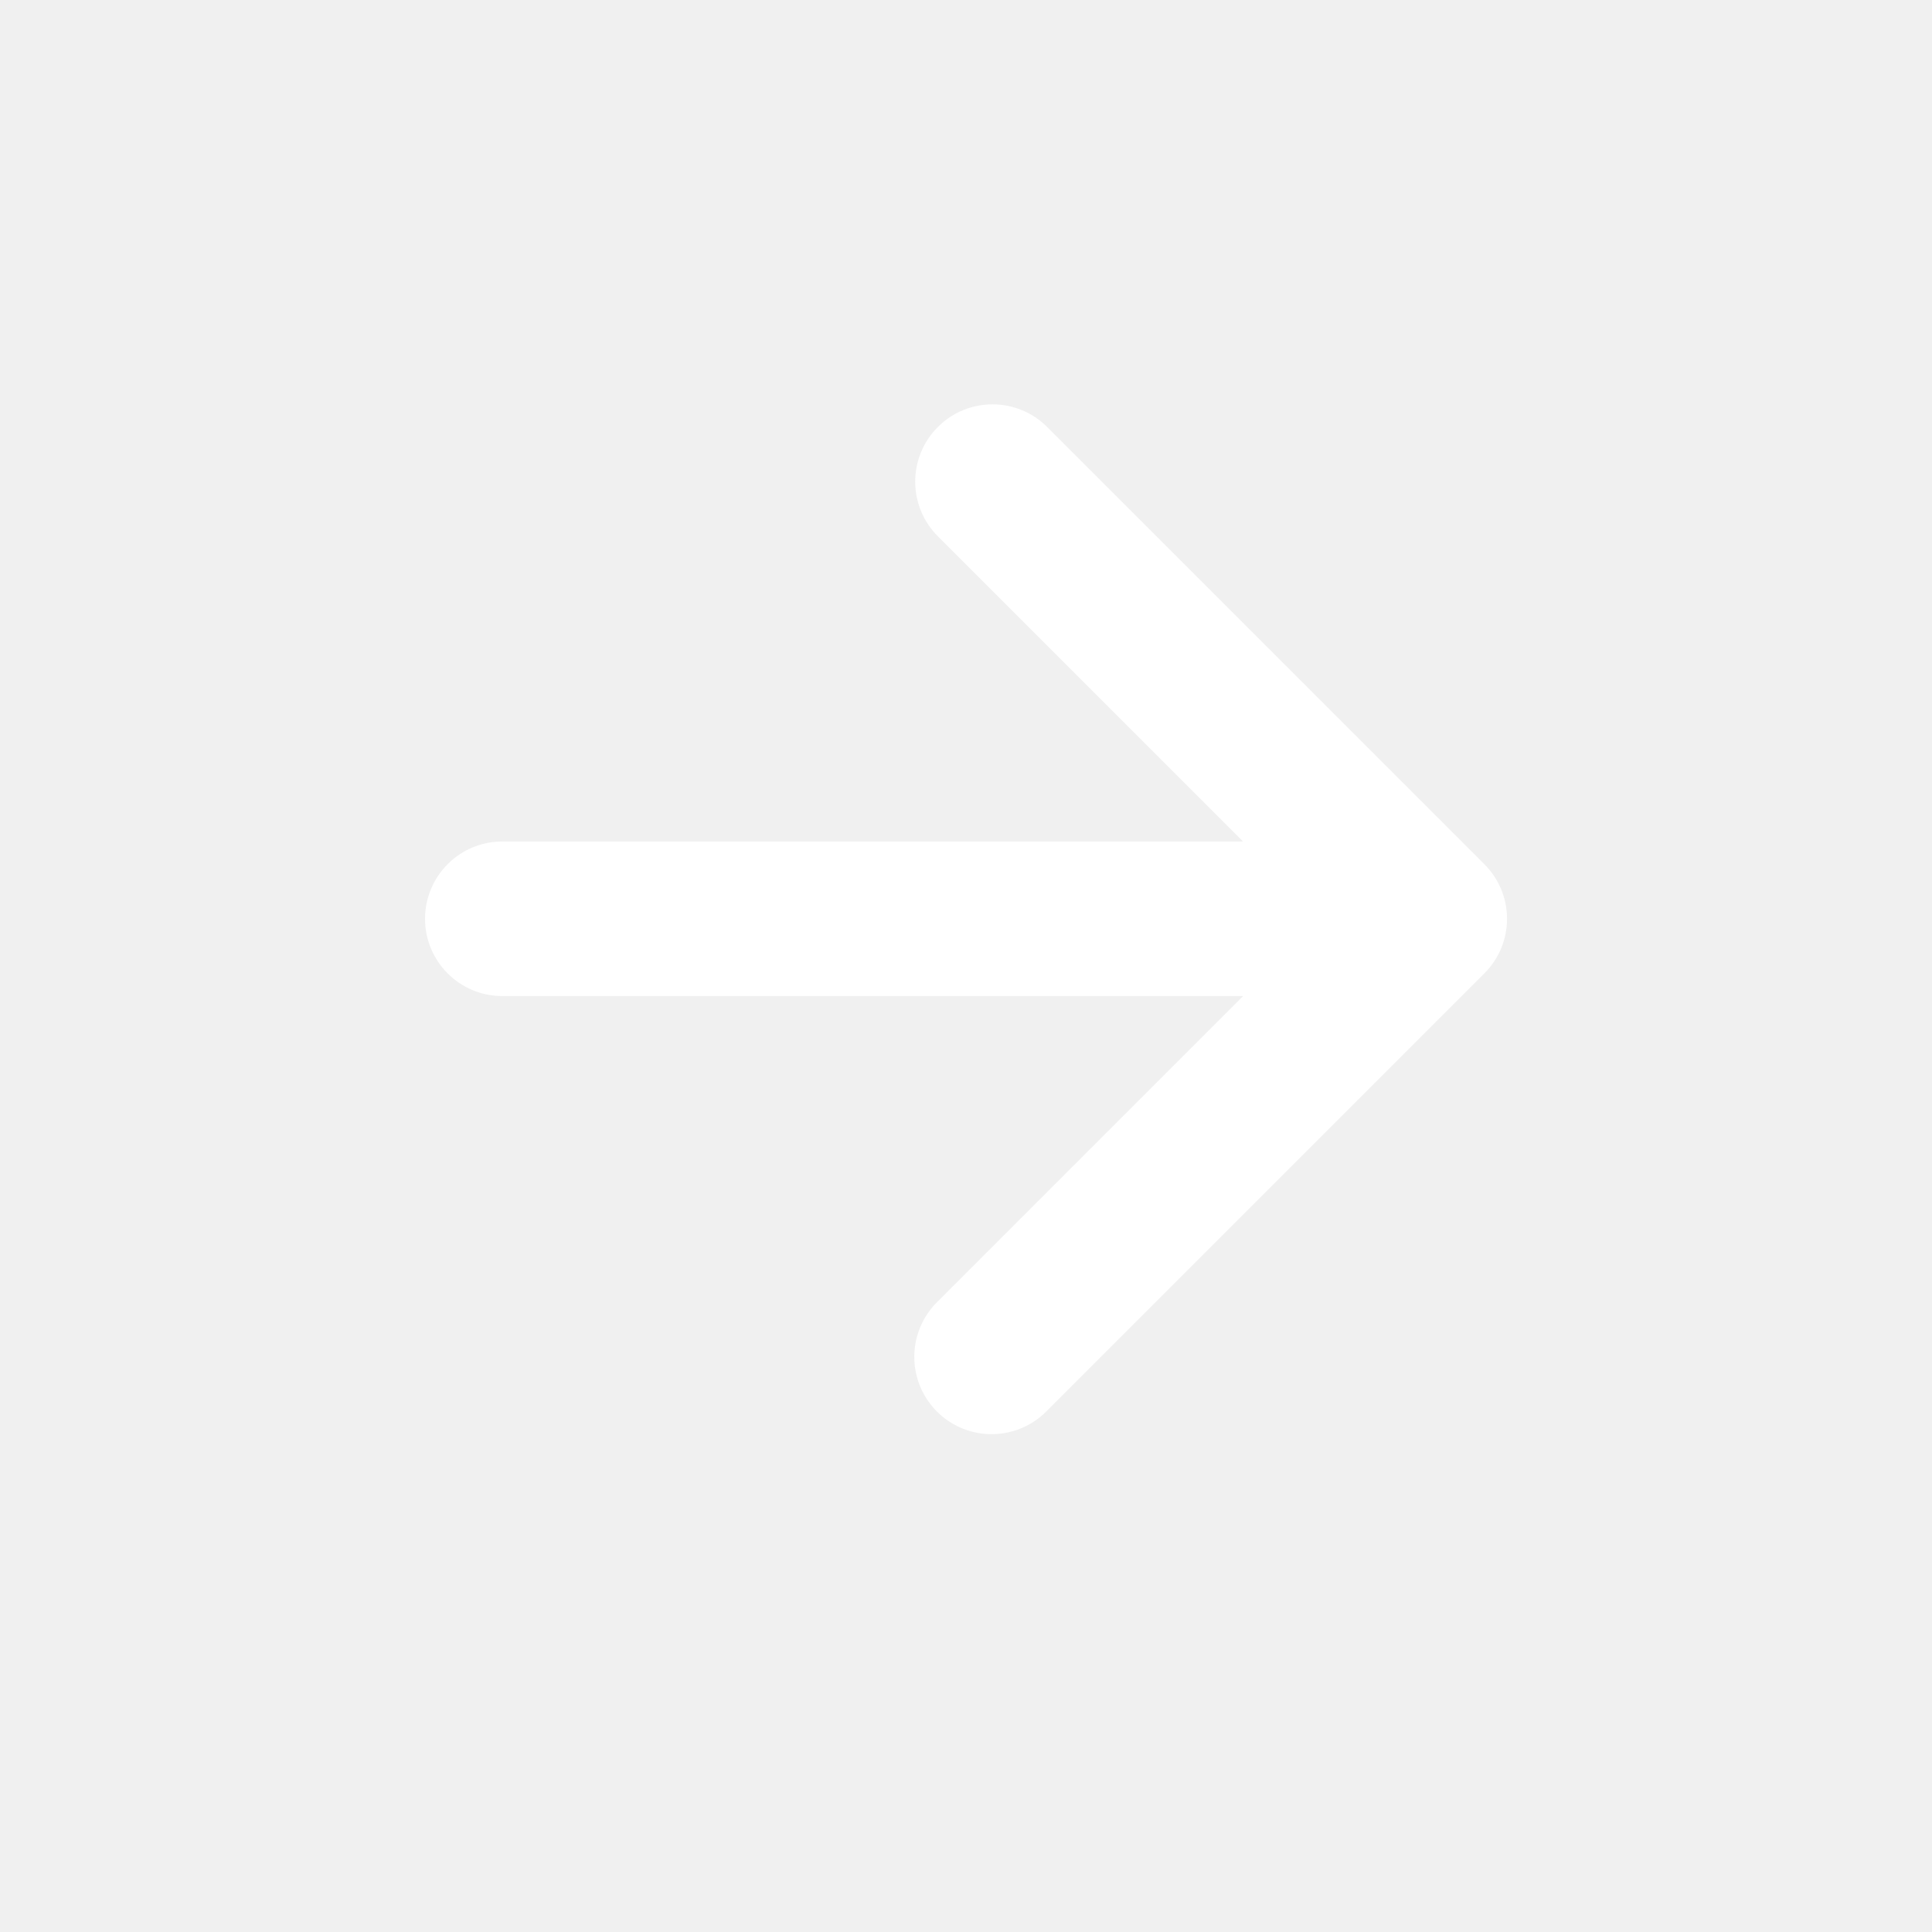
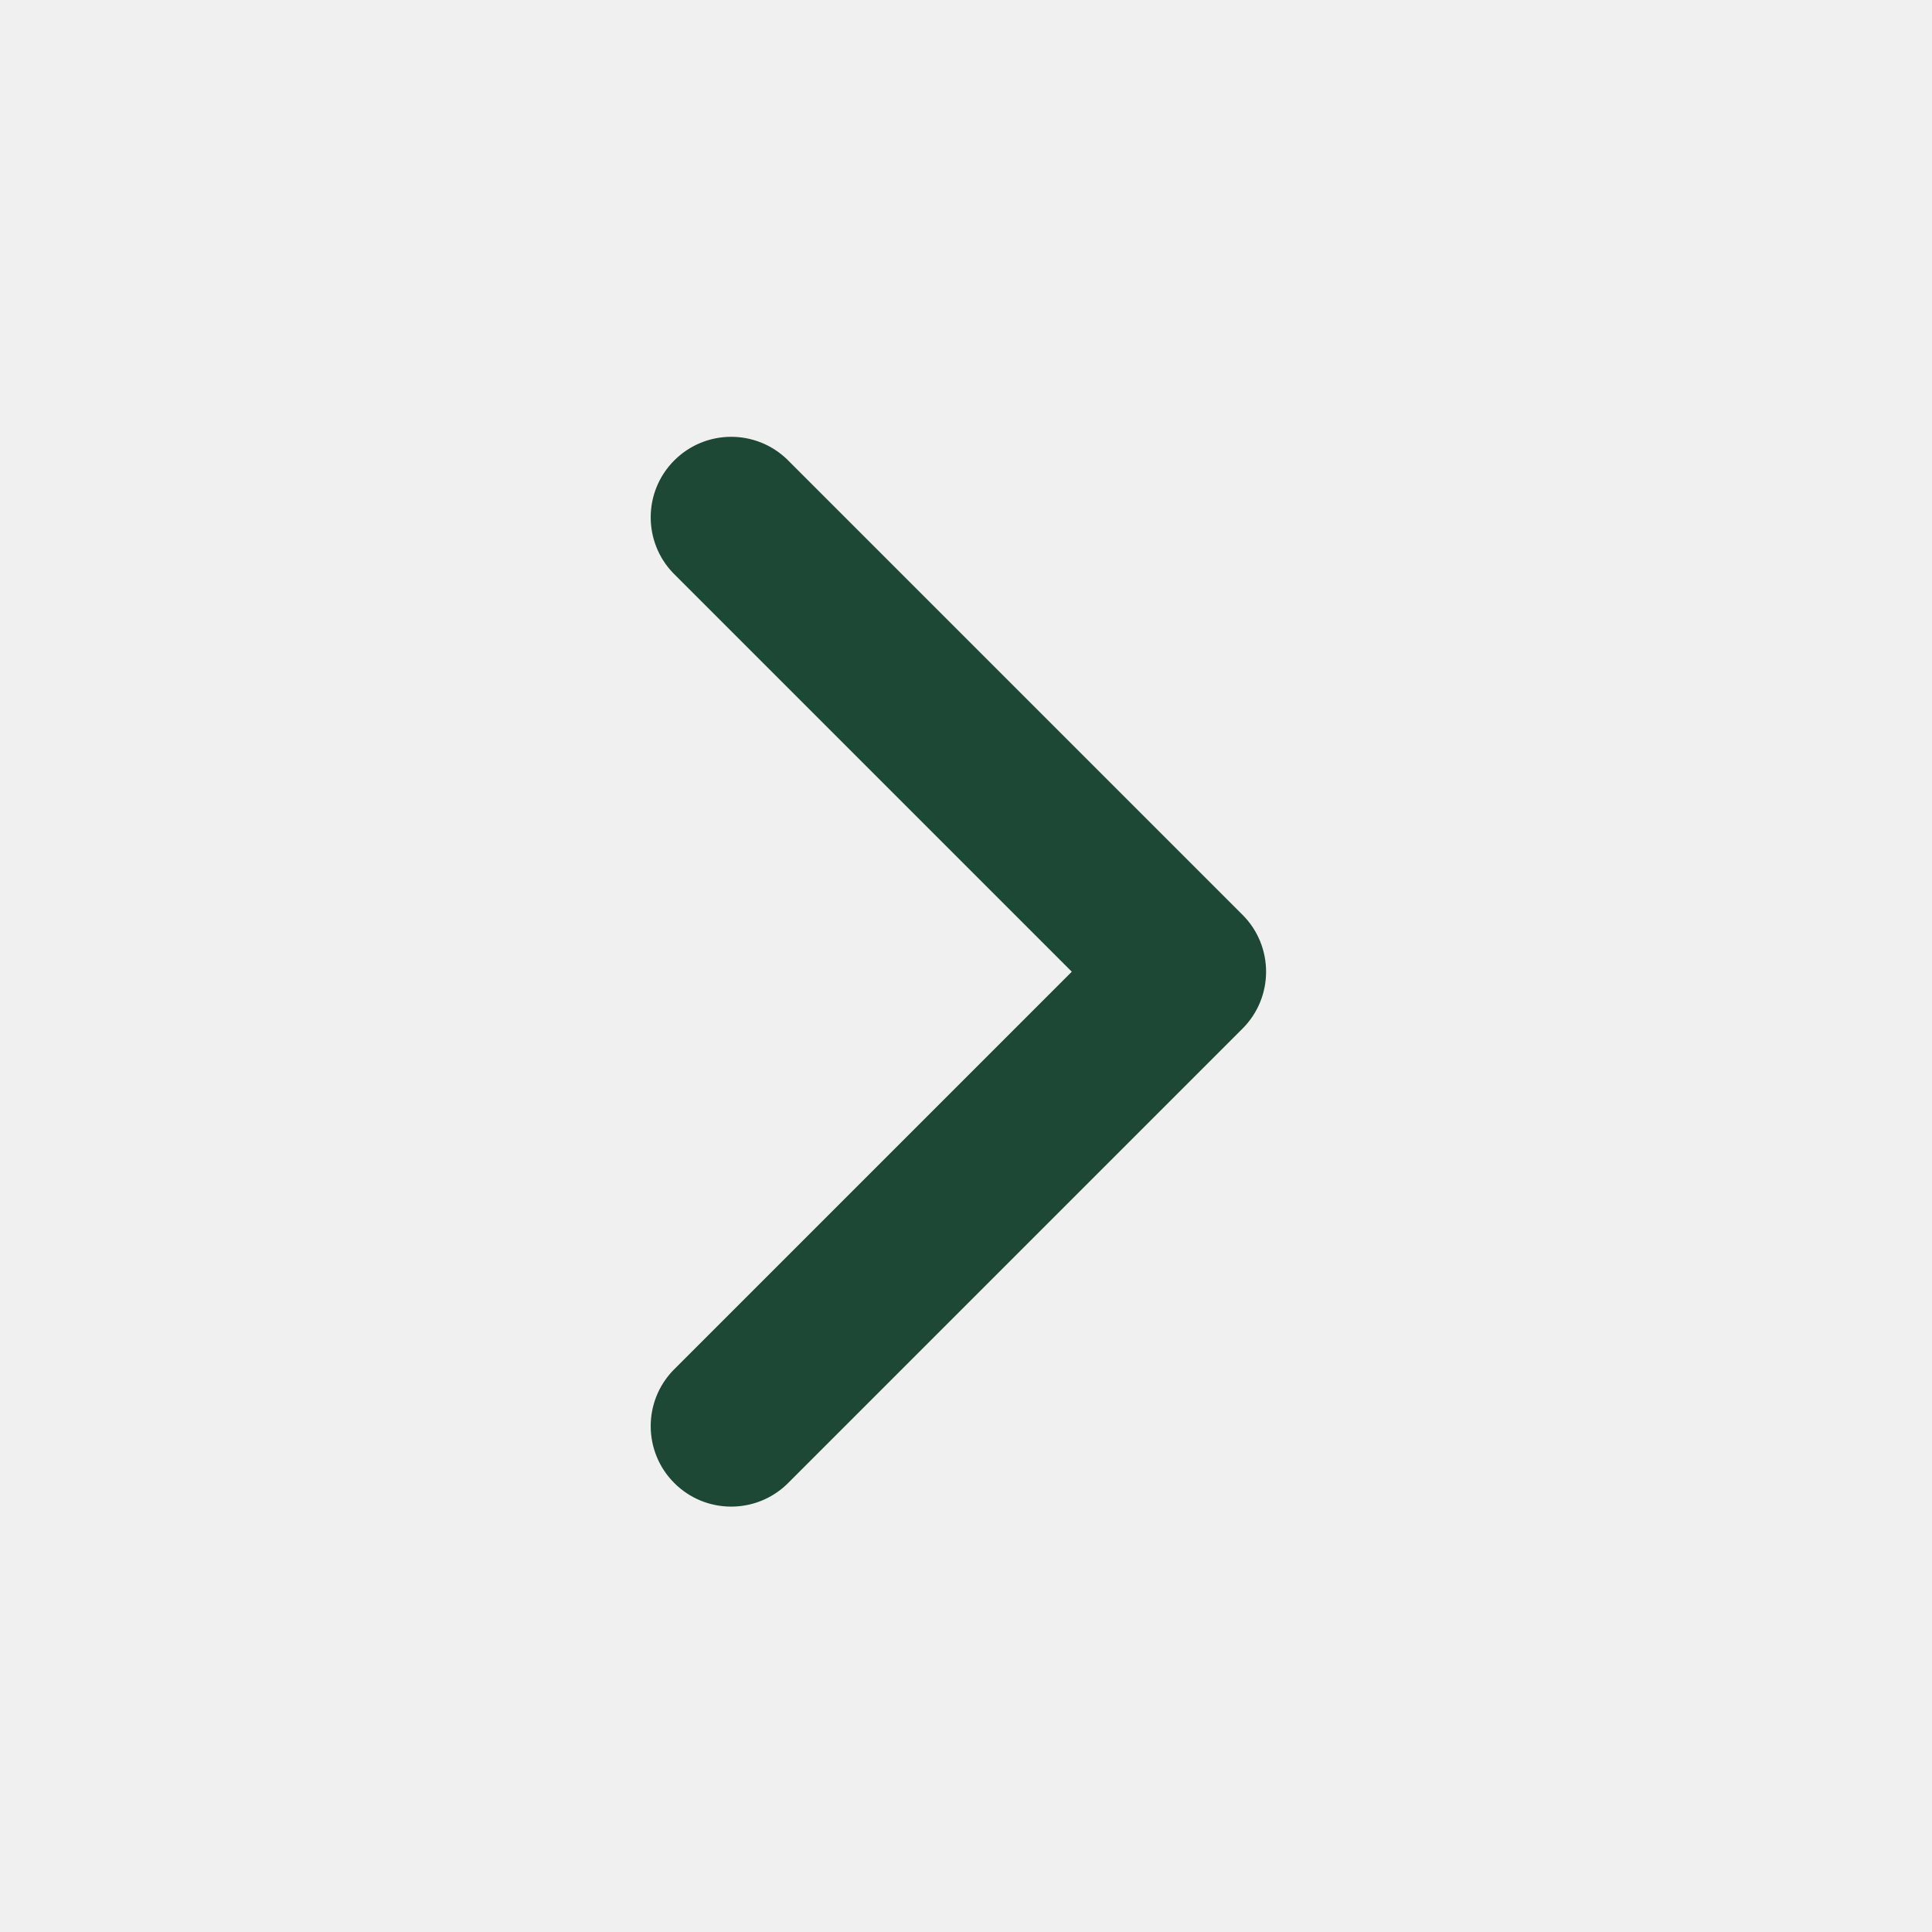
- <svg xmlns="http://www.w3.org/2000/svg" width="25" height="25" fill="none">
-   <path fill="#fff" d="m16.086 10.89-3.95-3.95a1 1 0 0 1 1.414-1.415l5.657 5.657a.997.997 0 0 1 0 1.414l-5.657 5.657a1 1 0 1 1-1.414-1.414l3.95-3.95H6.5a1 1 0 1 1 0-2h9.586Z" />
+ <svg xmlns="http://www.w3.org/2000/svg" width="24" height="24" fill="none">
+   <path fill="#1C4835" d="m13.314 12.071-4.95-4.95a1 1 0 0 1 1.414-1.414l5.657 5.657a1 1 0 0 1 0 1.414l-5.657 5.657a1 1 0 0 1-1.414-1.414l4.95-4.95Z" />
</svg>
